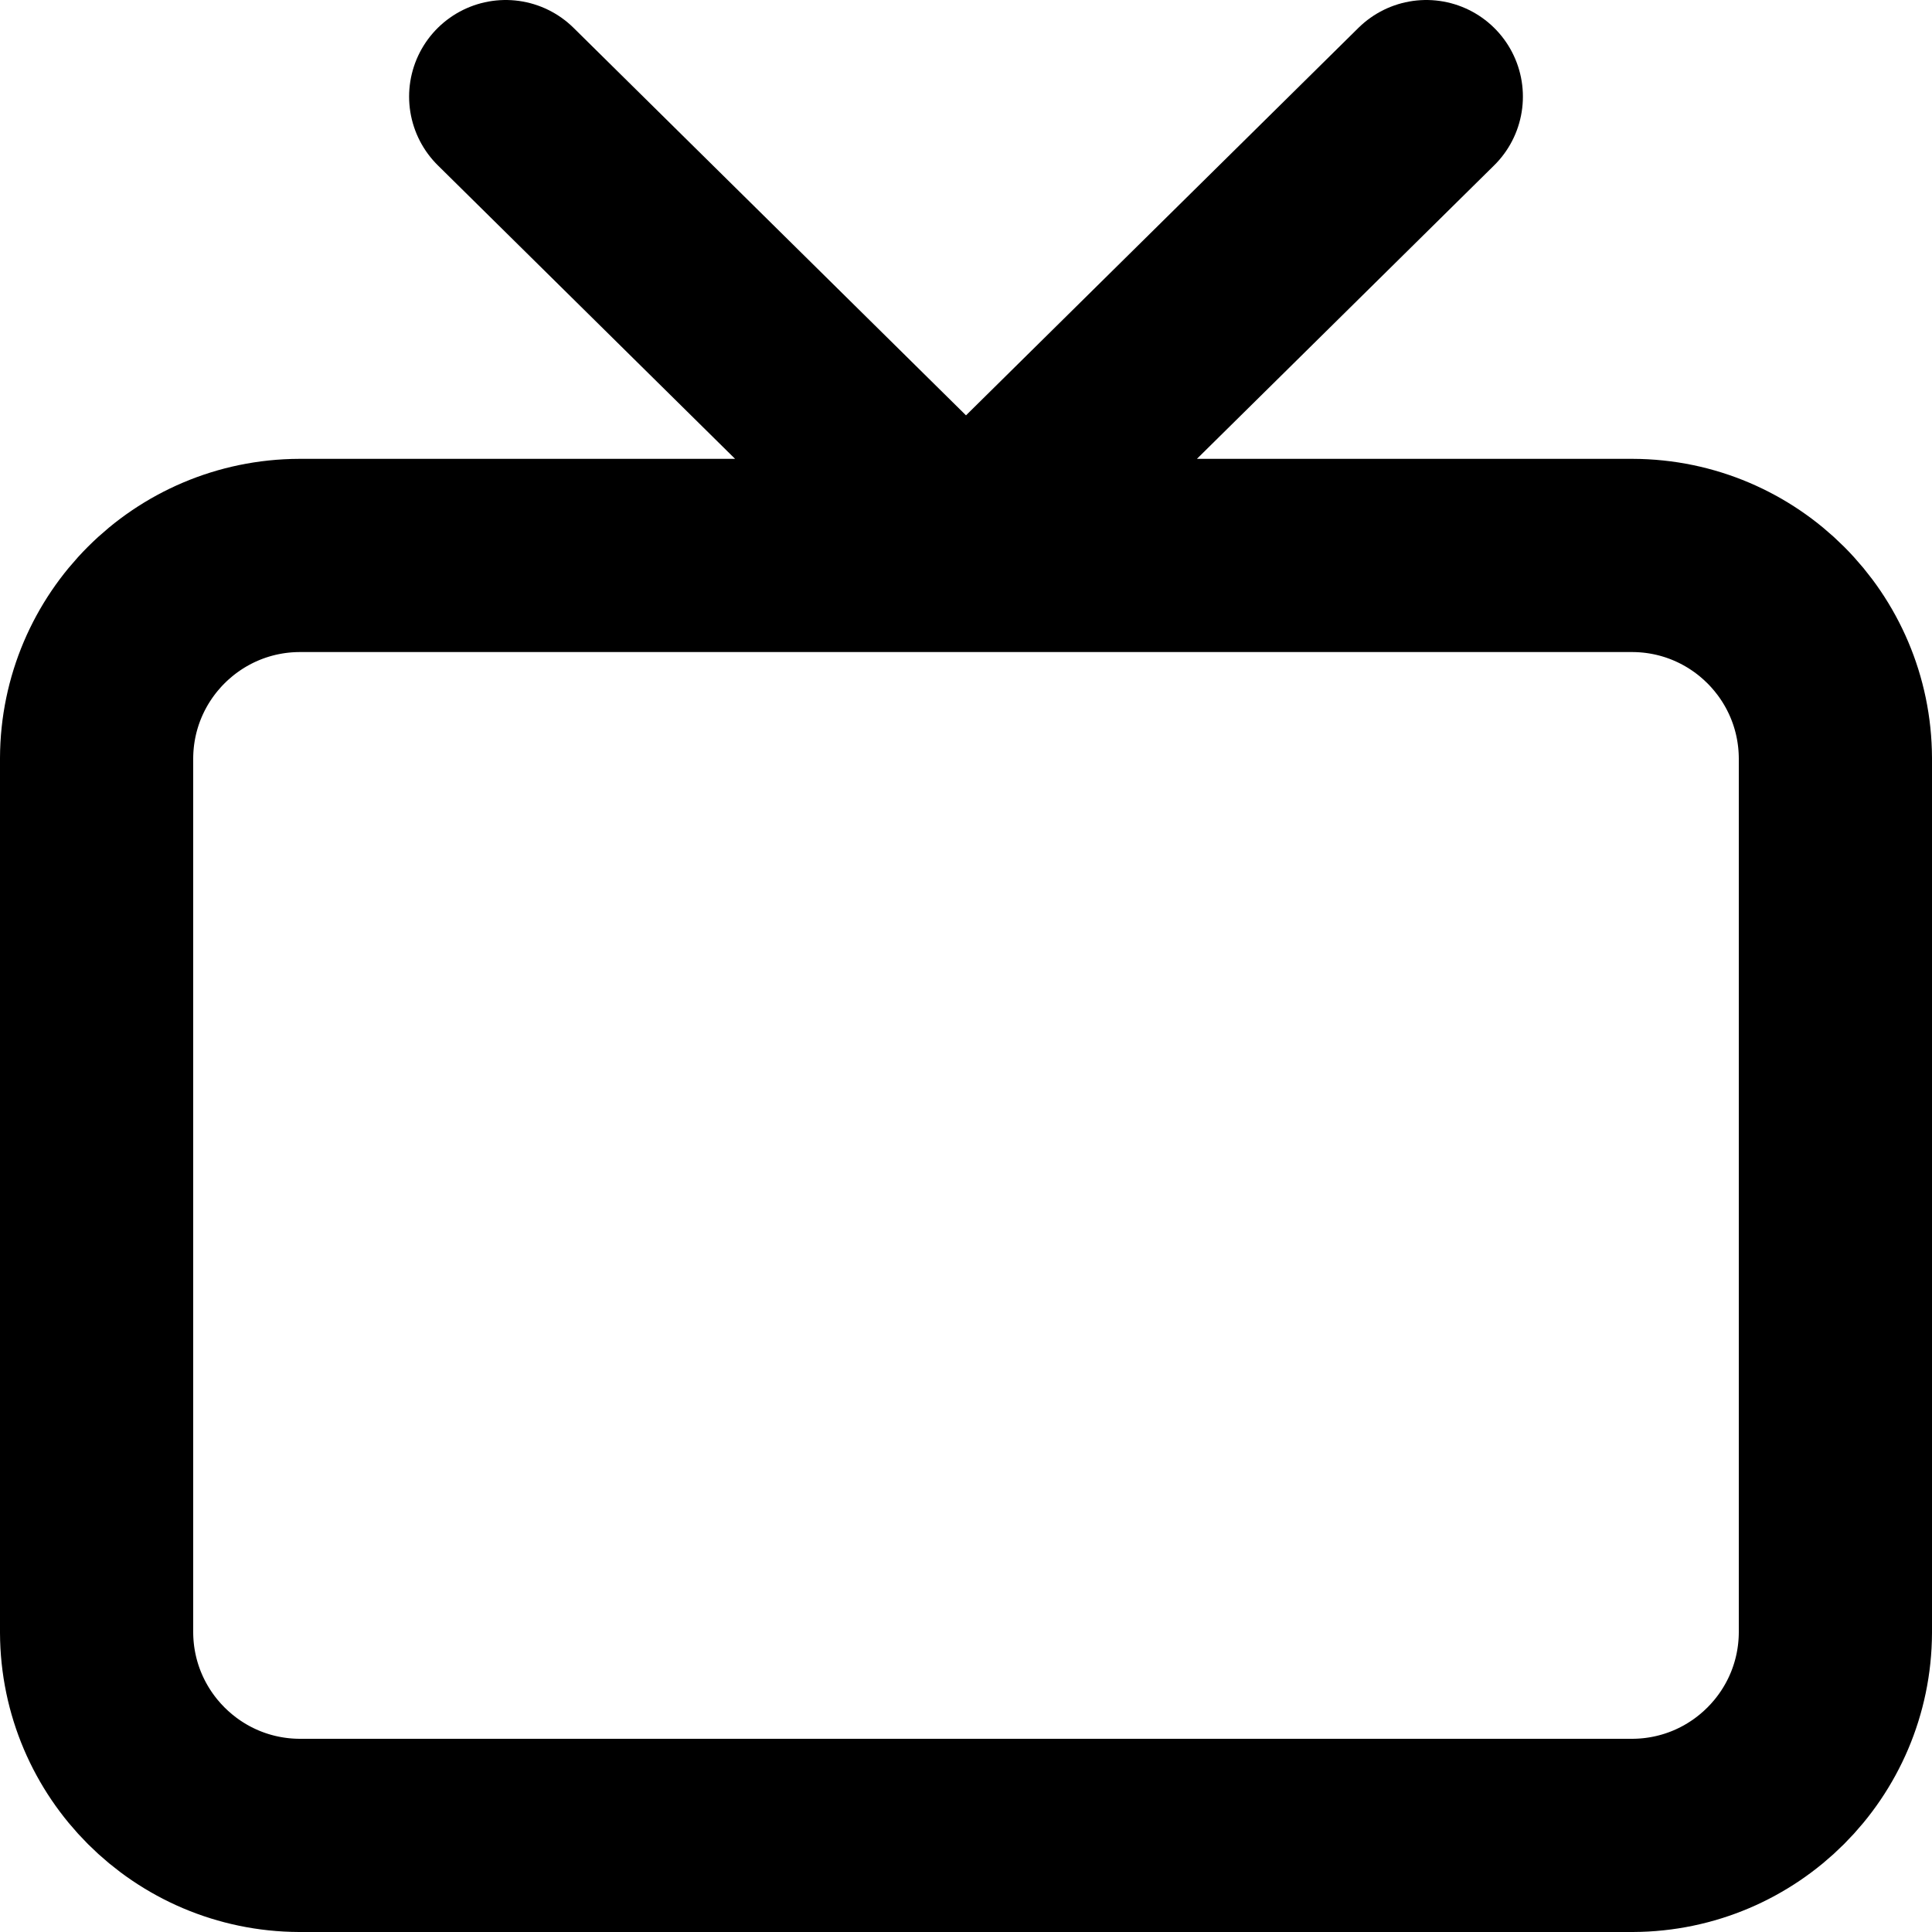
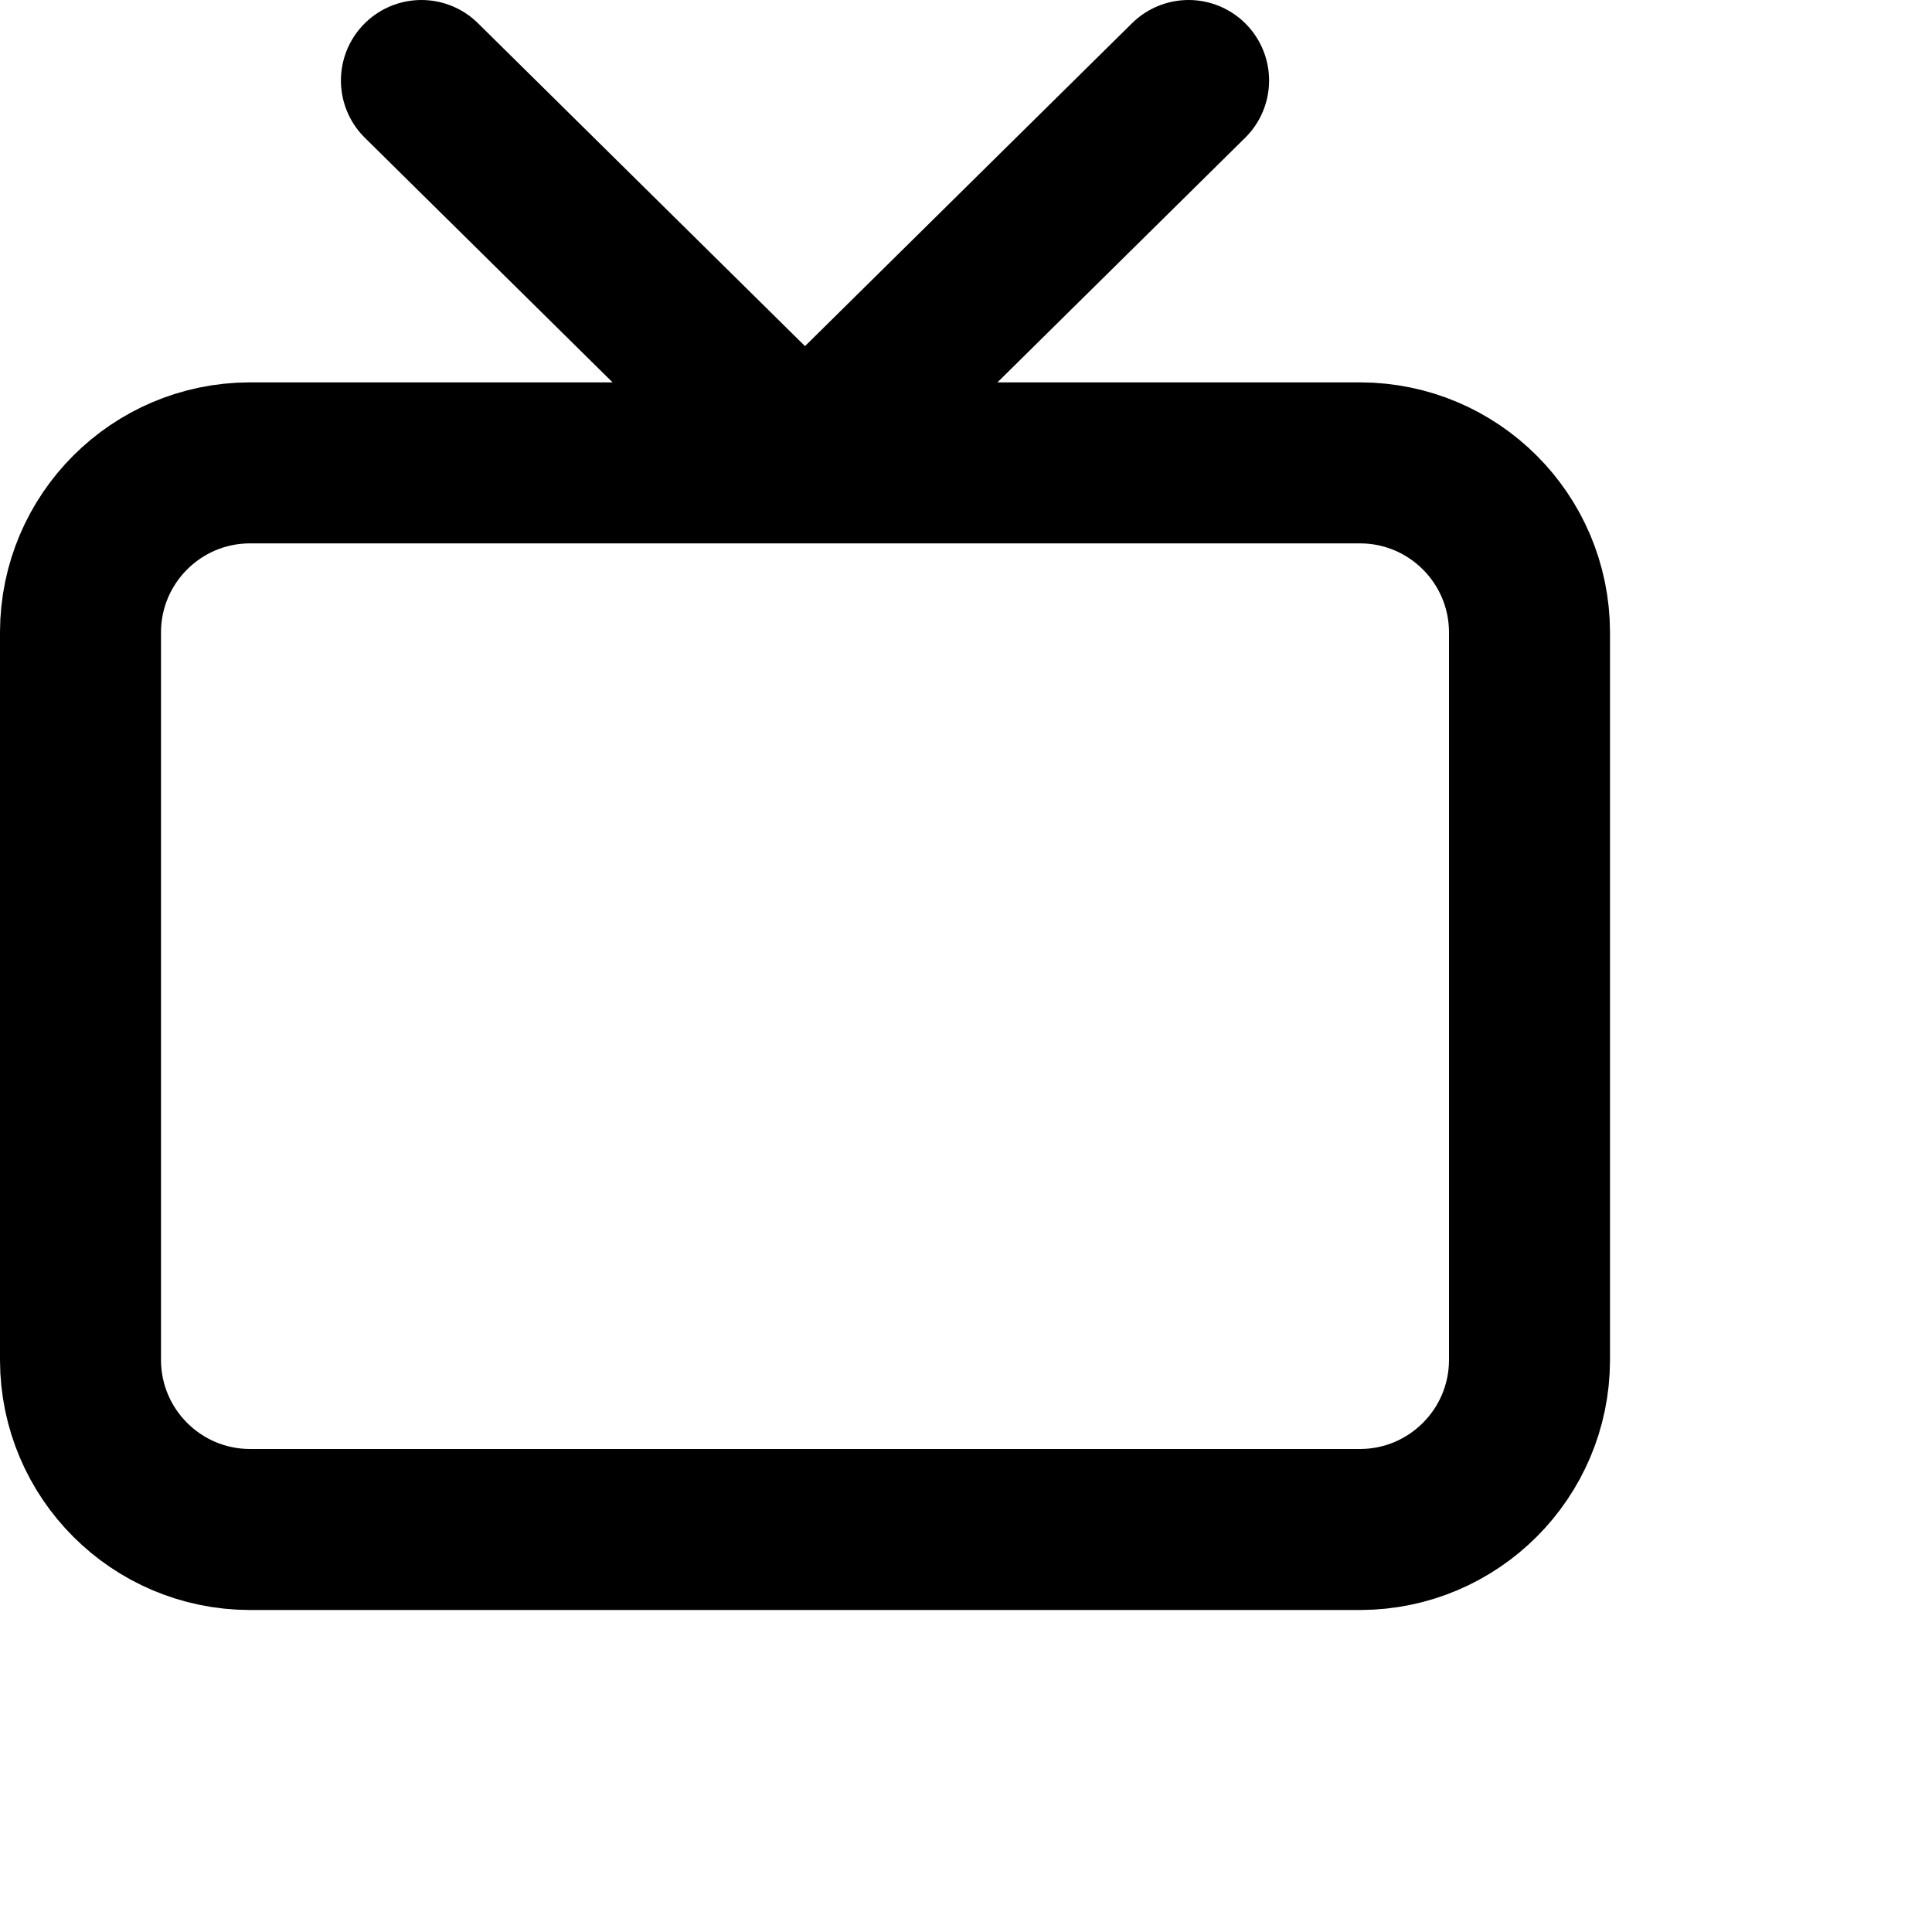
- <svg xmlns="http://www.w3.org/2000/svg" viewBox="0 0 20 20" width="24" height="24" stroke="currentColor">
+ <svg xmlns="http://www.w3.org/2000/svg" viewBox="0 0 24 24" width="24" height="24" stroke="currentColor">
  <path d="M19,16.9A2.108,2.108,0,0,1,16.9,19H3.1A2.108,2.108,0,0,1,1,16.9V7.85a2.107,2.107,0,0,1,2.1-2.1H16.9A2.107,2.107,0,0,1,19,7.85ZM5.235,1,10,5.705,14.765,1" fill="none" stroke-linecap="round" stroke-linejoin="round" stroke-width="2" />
</svg>
